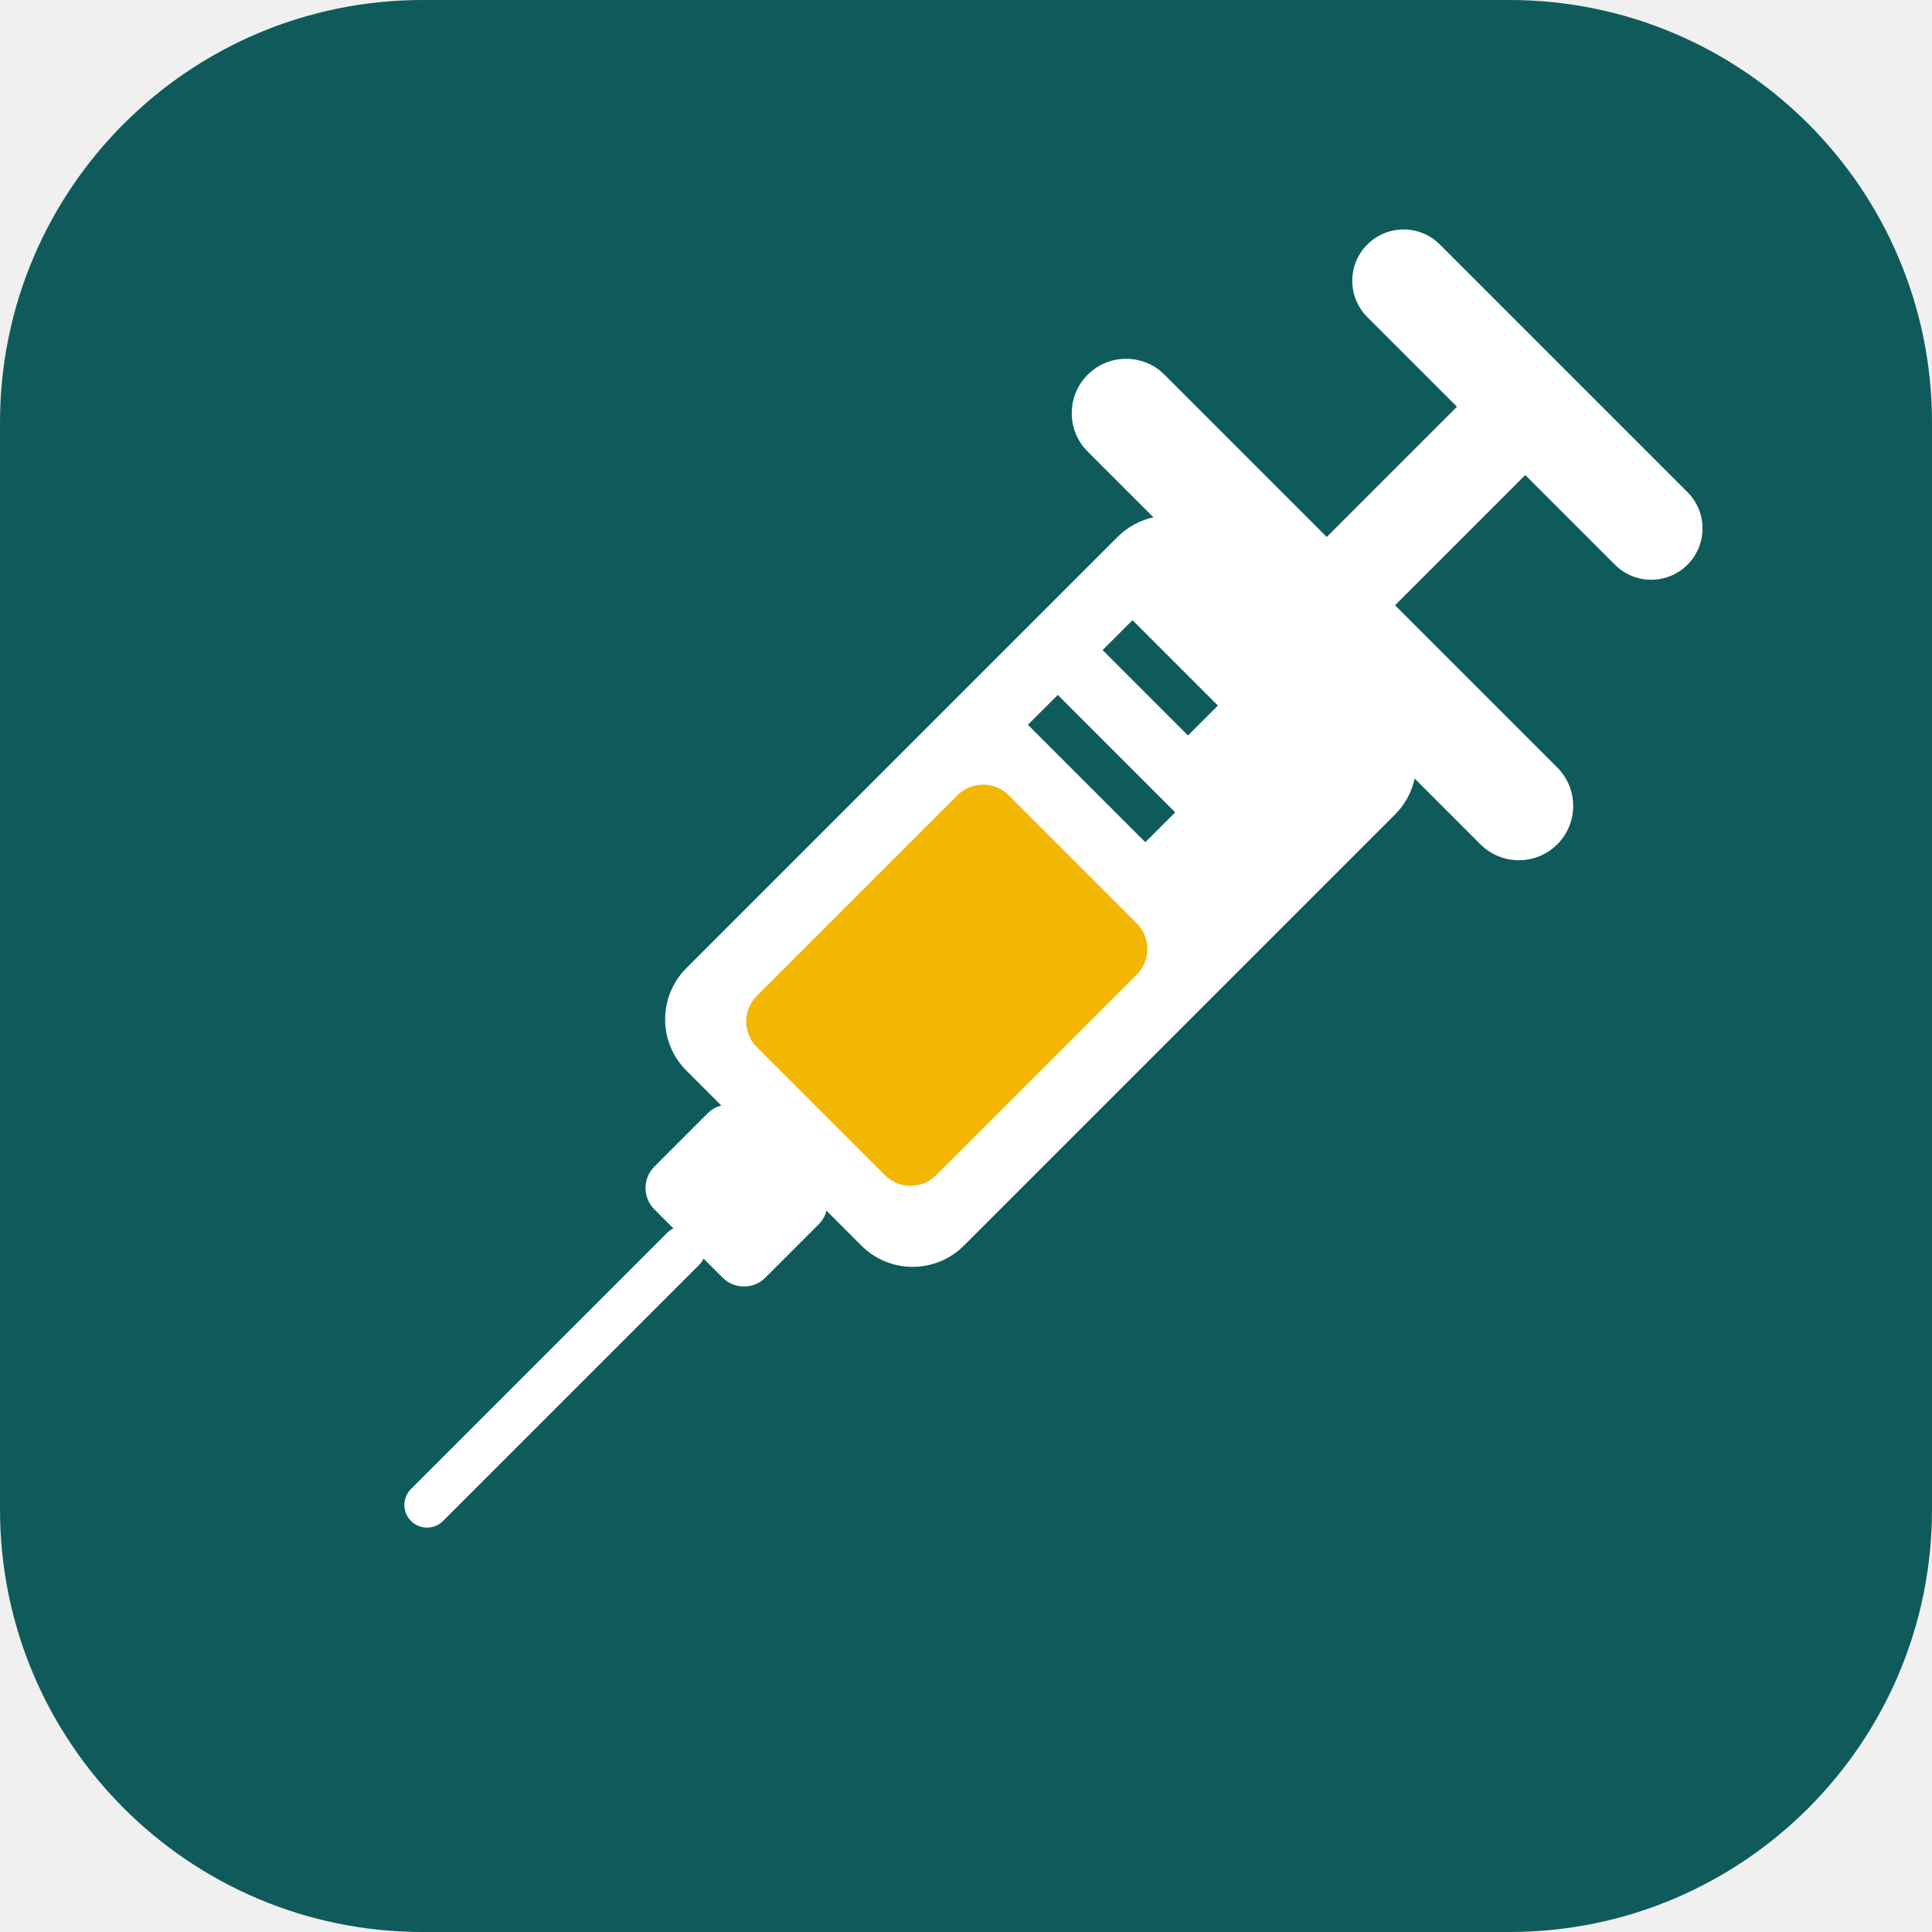
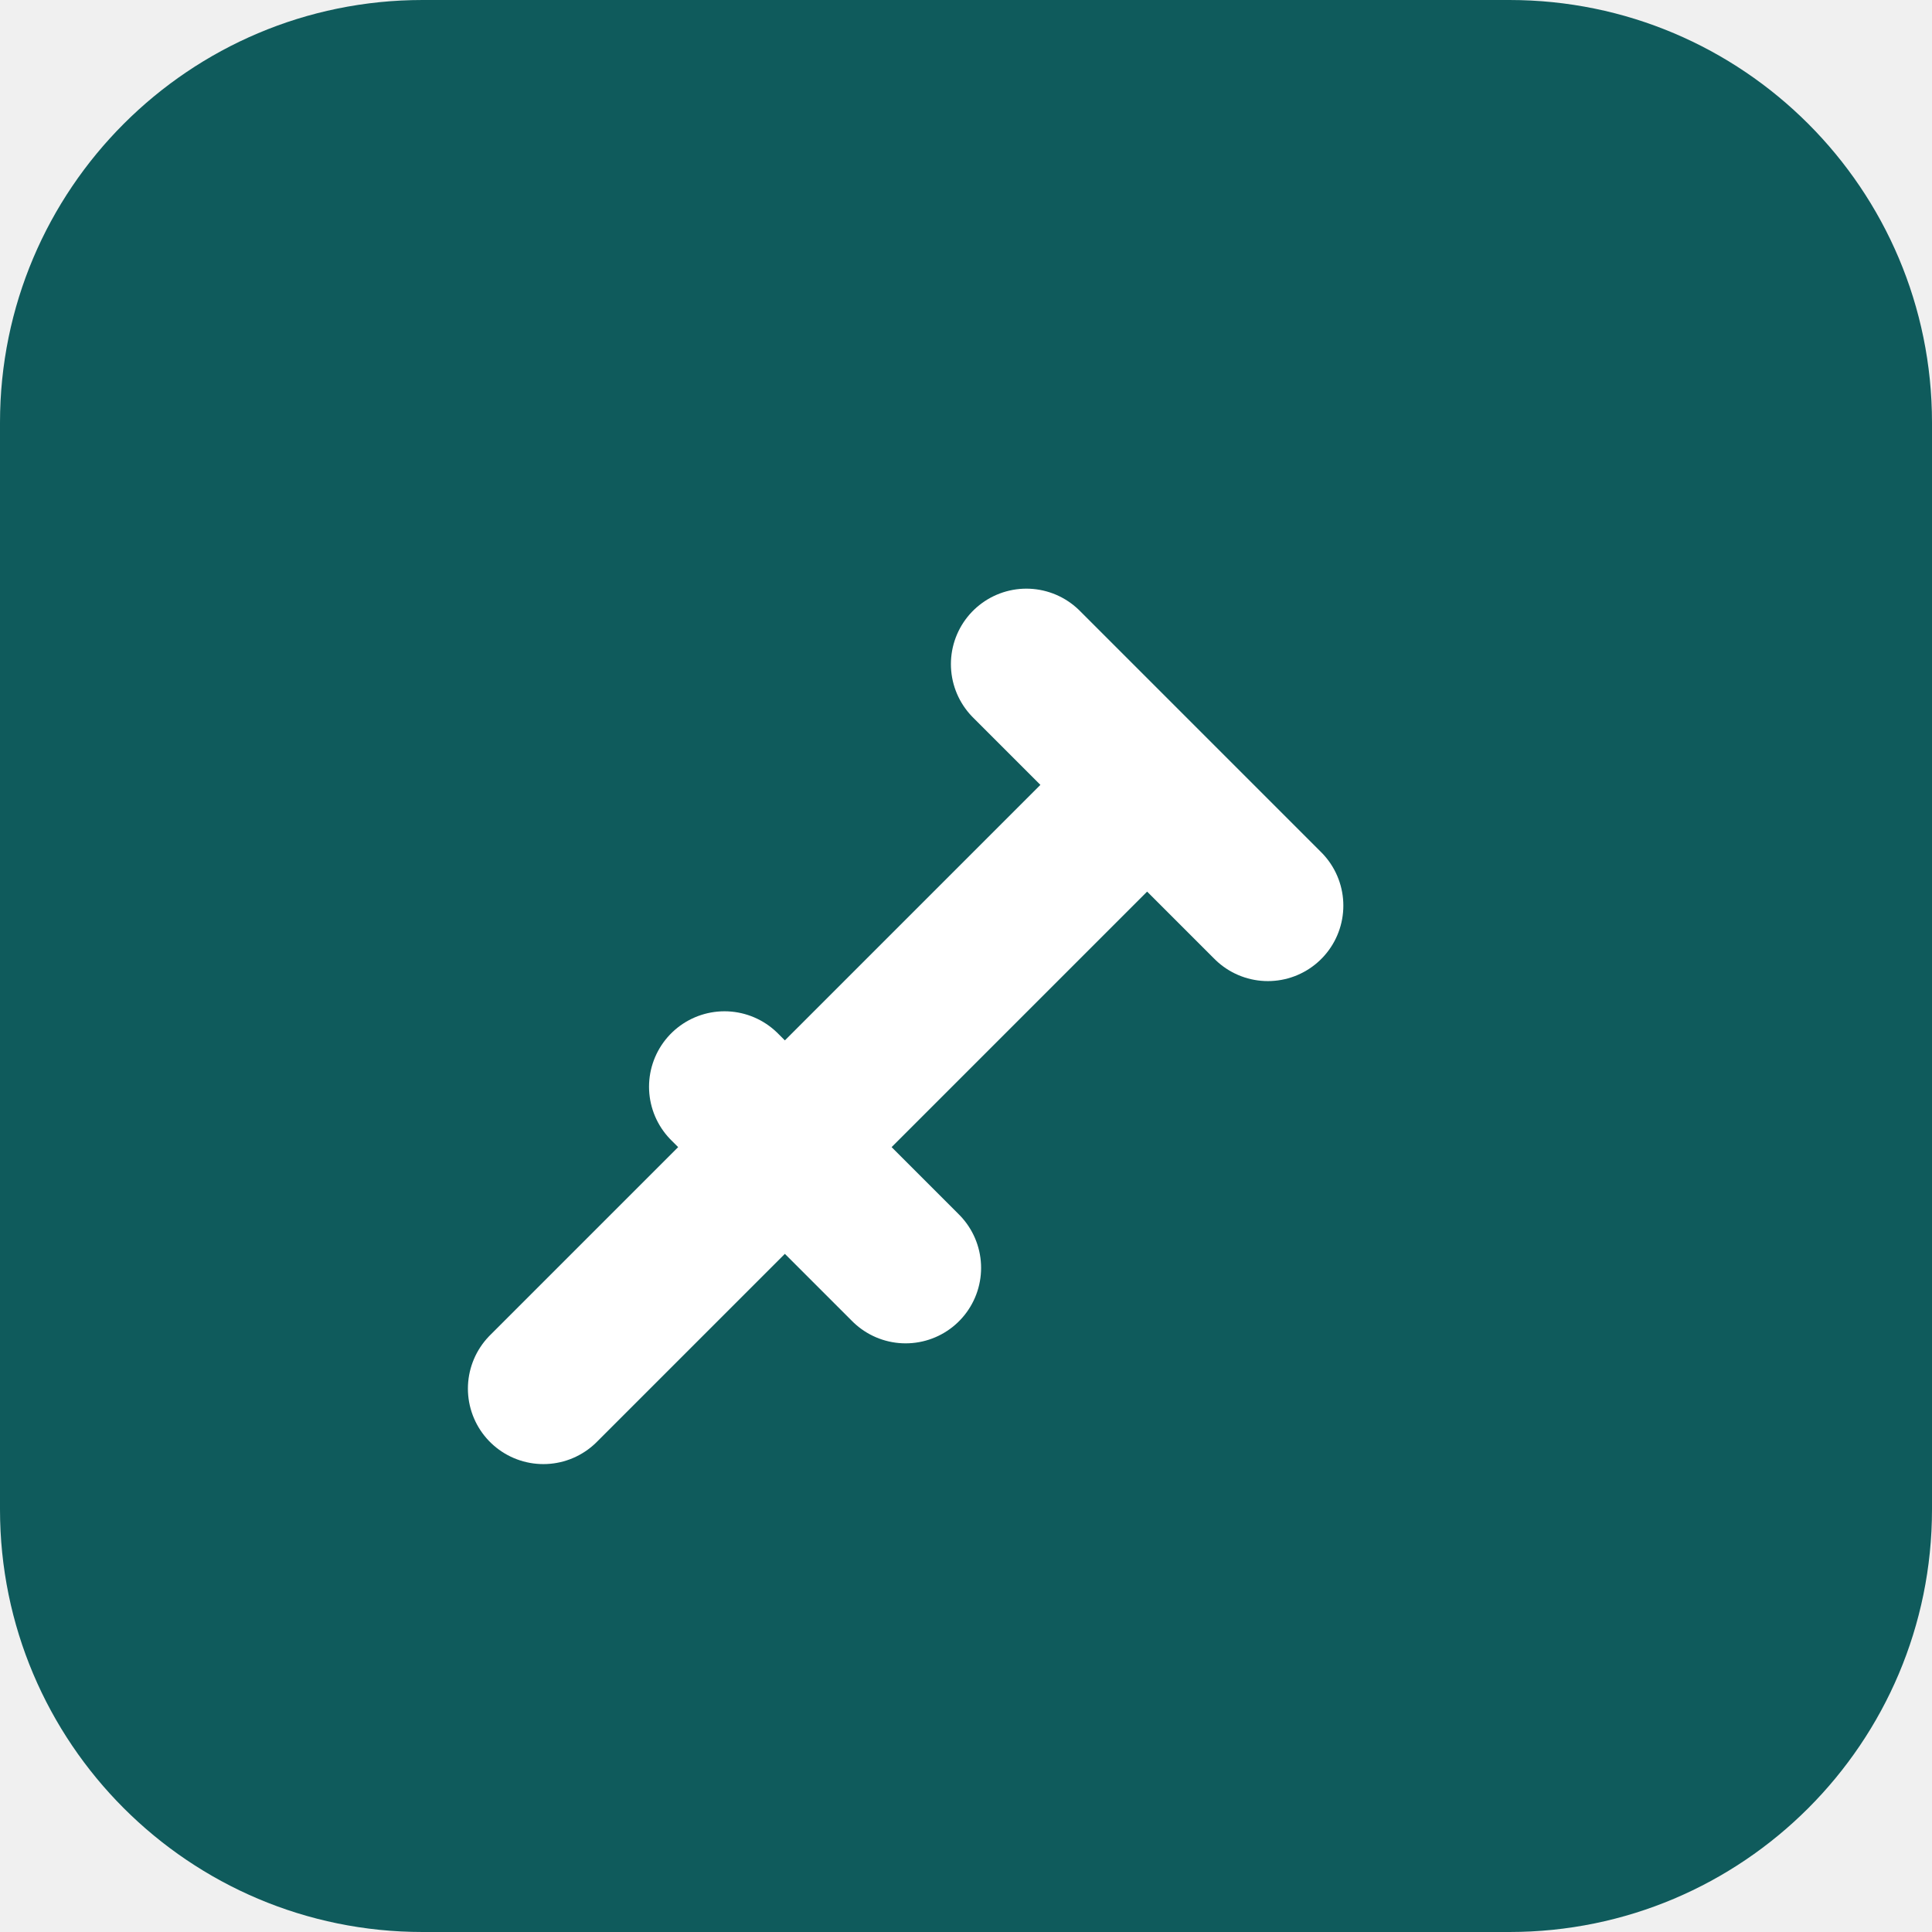
- <svg xmlns="http://www.w3.org/2000/svg" viewBox="0 0 64 64" role="img" aria-label="SBI">
-   <rect width="64" height="64" rx="14" fill="#0F5B5C" />
-   <g transform="rotate(45 32 32)" fill="#FFFFFF">
-     <rect x="24.5" y="4" width="15" height="3.4" rx="1.7" />
-     <rect x="30.4" y="6.5" width="3.2" height="8" />
-     <rect x="21" y="13.5" width="22" height="3.6" rx="1.8" />
-     <rect x="25.5" y="16" width="13" height="25" rx="2.4" />
-     <rect x="29.4" y="40.5" width="5.2" height="4.5" rx="1" />
-     <rect x="31.25" y="44.5" width="1.5" height="13.5" rx="0.75" />
-   </g>
-   <g transform="rotate(45 32 32)">
-     <rect x="27.8" y="27" width="8.4" height="11.8" rx="1.2" fill="#F2B705" />
-     <rect x="27.8" y="20" width="4" height="1.4" fill="#0F5B5C" />
-     <rect x="27.8" y="23.5" width="5.5" height="1.4" fill="#0F5B5C" />
-   </g>
+ <svg xmlns="http://www.w3.org/2000/svg" viewBox="0 0 32 32" role="img" aria-label="SBI vaccine icon">
+   <rect width="32" height="32" rx="7" fill="#0F5B5C" />
+   <path d="M9 23l10-10m-2-2l4 4m-9 3l3 3" fill="none" stroke="#FFFFFF" stroke-width="2.5" stroke-linecap="round" />
</svg>
